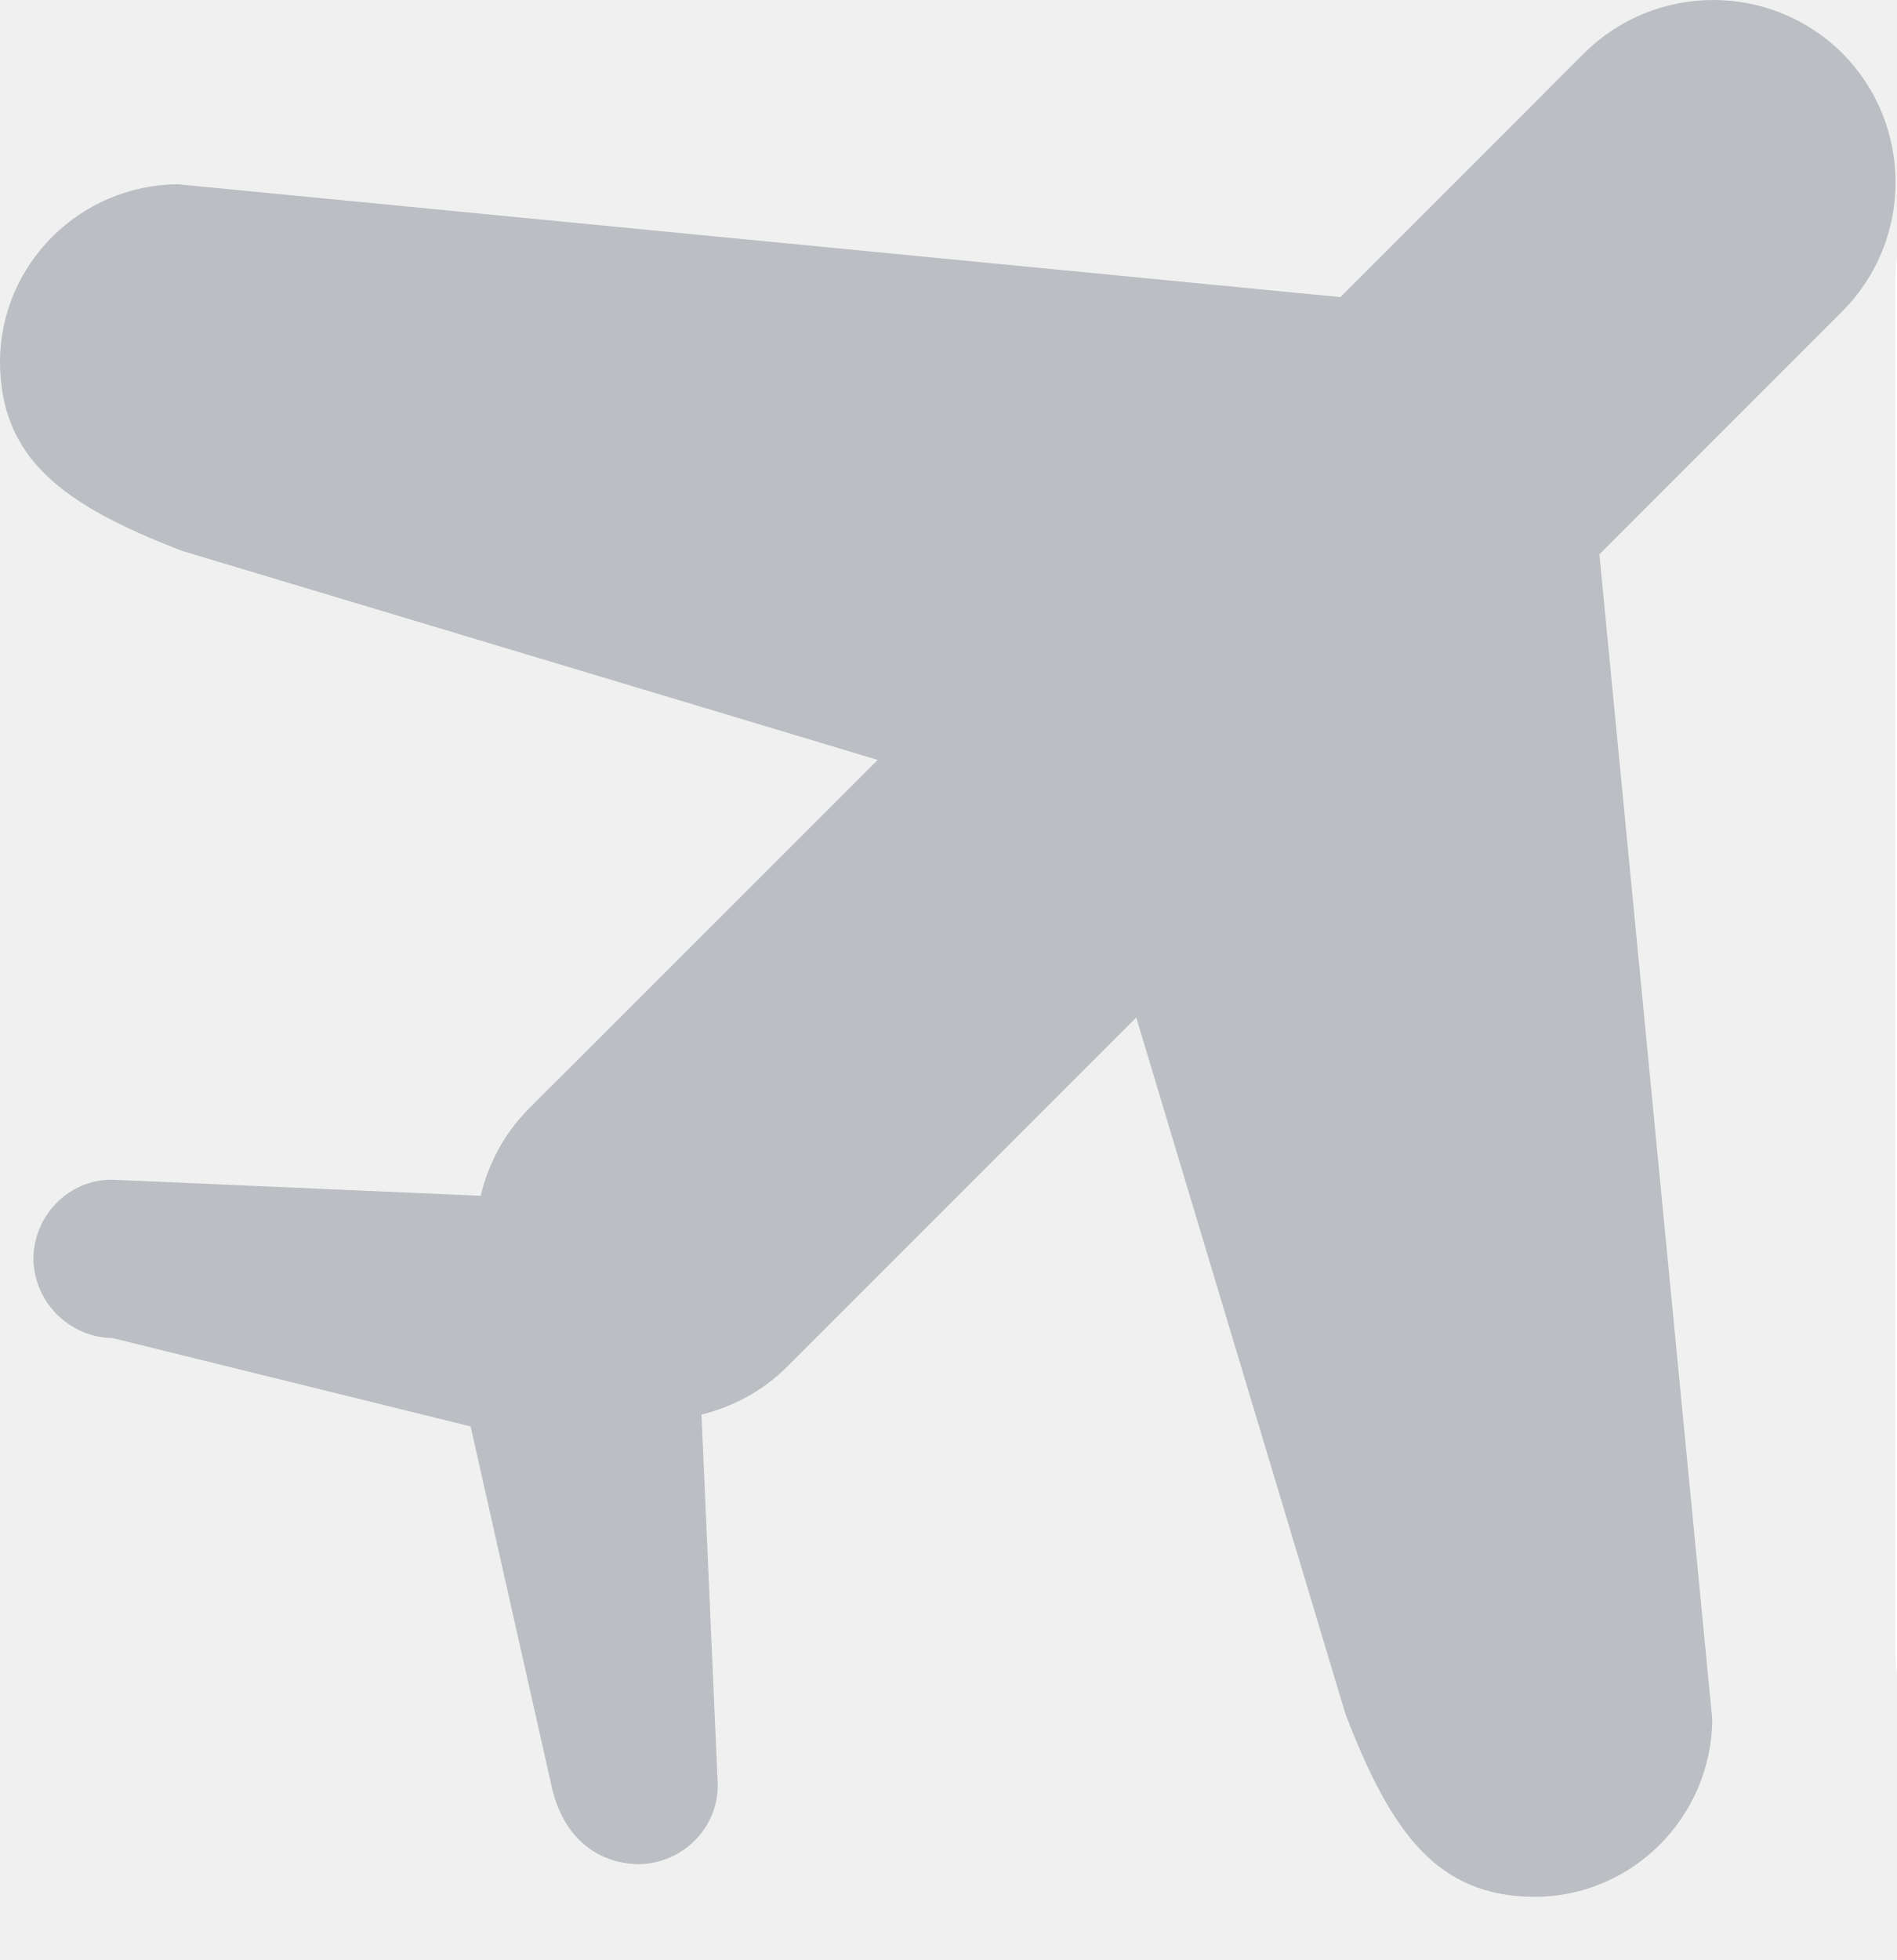
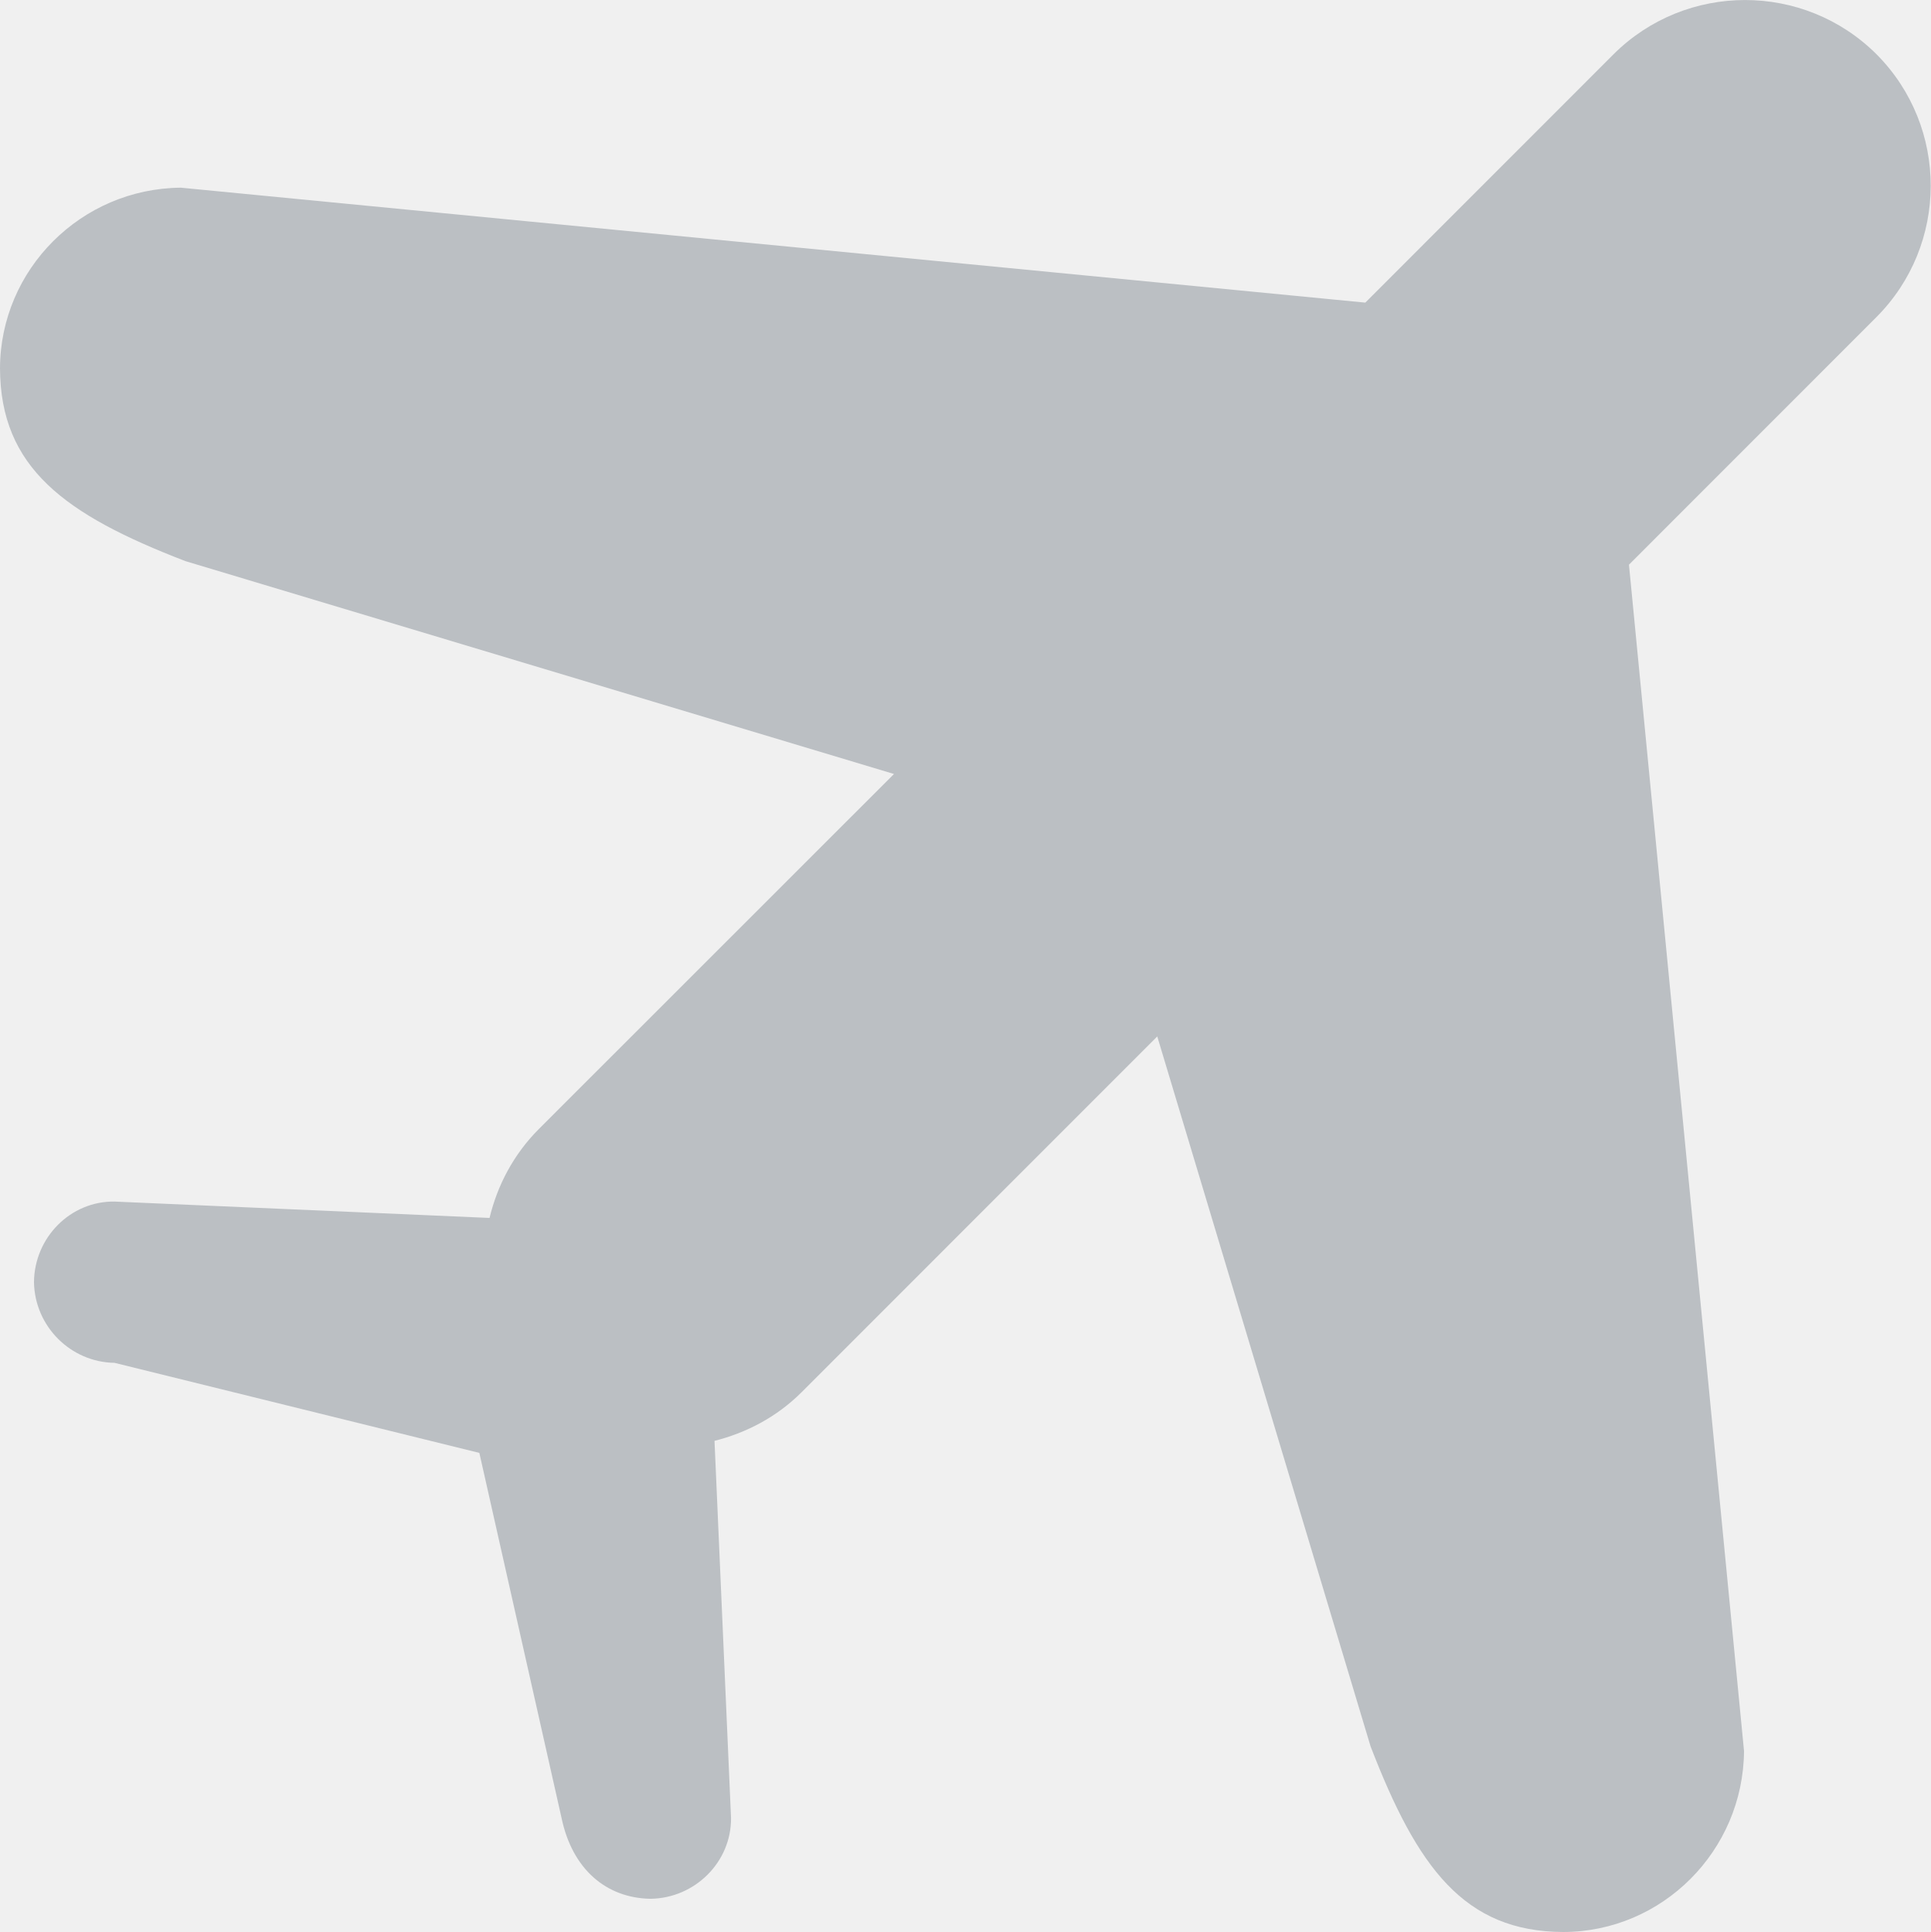
- <svg xmlns="http://www.w3.org/2000/svg" width="30" height="31" viewBox="0 0 30 31">
-   <path fill="#BBBFC3" d="M29.146.845c-1.13-1.128-2.963-1.125-4.09 0l-3.853 3.854-18.394-1.785c-1.55.015-2.803 1.269-2.809 2.805.006 1.544 1.004 2.271 2.88 2.994l11.004 3.306-5.518 5.516c-.394.395-.642.874-.763 1.378l-5.824-.254c-.682-.009-1.246.556-1.251 1.252.011.687.569 1.242 1.251 1.252l5.665 1.398 1.276 5.667c.167.8.696 1.245 1.382 1.257.693-.008 1.258-.572 1.252-1.254l-.257-5.857c.494-.124.964-.368 1.352-.755l5.525-5.525 3.312 11.024c.725 1.88 1.451 2.878 2.993 2.883 1.54-.003 2.794-1.259 2.807-2.808l-1.786-18.425 3.839-3.84c1.126-1.125 1.129-2.952.007-4.083z" />
-   <path fill="#fff" d="M67.799 1.295c-5.099-1.727-10.632-1.726-15.732.001-.998.338-1.812 1.368-2.082 2.412-.271-1.044-1.084-2.074-2.082-2.413-5.1-1.728-10.636-1.727-15.735.001-1.225.411-2.183 1.872-2.183 3.111v21.747c0 1.243.958 1.803 2.183 1.389 5.1-1.728 10.636-1.729 15.735 0 .26.089.505.123.735.125v.023h2.68v-.021c.233-.003.484-.037.749-.128 5.1-1.728 10.633-1.729 15.731 0 1.225.414 2.187-.146 2.187-1.389v-21.745c0-1.24-.962-2.7-2.186-3.113zm-20.237 22.678c-4.891-1.58-10.161-1.58-15.052 0v-9.356c4.891-1.578 10.161-1.578 15.052 0v9.356zm0-12.338c-4.891-1.578-10.161-1.578-15.052.002v-2.402c4.891-1.578 10.161-1.578 15.052 0v2.4zm0-4.723c-4.891-1.579-10.162-1.579-15.052.001v-2.402c4.89-1.577 10.161-1.577 15.052-.002v2.403zm4.4-2.503c1.552-.532 3.146-.907 4.756-1.119v6.898c-1.609.213-3.204.586-4.756 1.121v-6.9zm11.235 15.248c-3.761-.506-7.609-.133-11.235 1.114v-2.121c3.626-1.248 7.475-1.619 11.235-1.115v2.122zm4.747-3.634c-5.175-1.785-10.807-1.784-15.982.003v-2.055c5.176-1.794 10.808-1.802 15.982-.022v2.074zm0-4.739c-2.752-.942-5.632-1.359-8.504-1.291v-2.08c2.872-.063 5.752.367 8.504 1.314v2.057z" />
+ <svg xmlns="http://www.w3.org/2000/svg" width="25" height="25.014" viewBox="0 0 25 25.014">
+   <path fill="#BBBFC3" d="M24.301.705c-.942-.941-2.471-.938-3.41 0l-3.212 3.213-15.337-1.488c-1.292.011-2.337 1.057-2.342 2.338.005 1.288.837 1.895 2.401 2.497l9.175 2.756-4.601 4.599c-.328.33-.535.729-.636 1.149l-4.856-.212c-.568-.008-1.038.463-1.043 1.044.01.572.475 1.036 1.043 1.044l4.724 1.166 1.064 4.725c.139.667.58 1.038 1.151 1.048.578-.007 1.049-.478 1.044-1.046l-.214-4.883c.412-.104.804-.307 1.127-.629l4.606-4.607 2.762 9.191c.604 1.567 1.21 2.399 2.496 2.404 1.284-.003 2.329-1.051 2.34-2.342l-1.49-15.361 3.201-3.202c.939-.938.942-2.462.007-3.404z" />
</svg>
